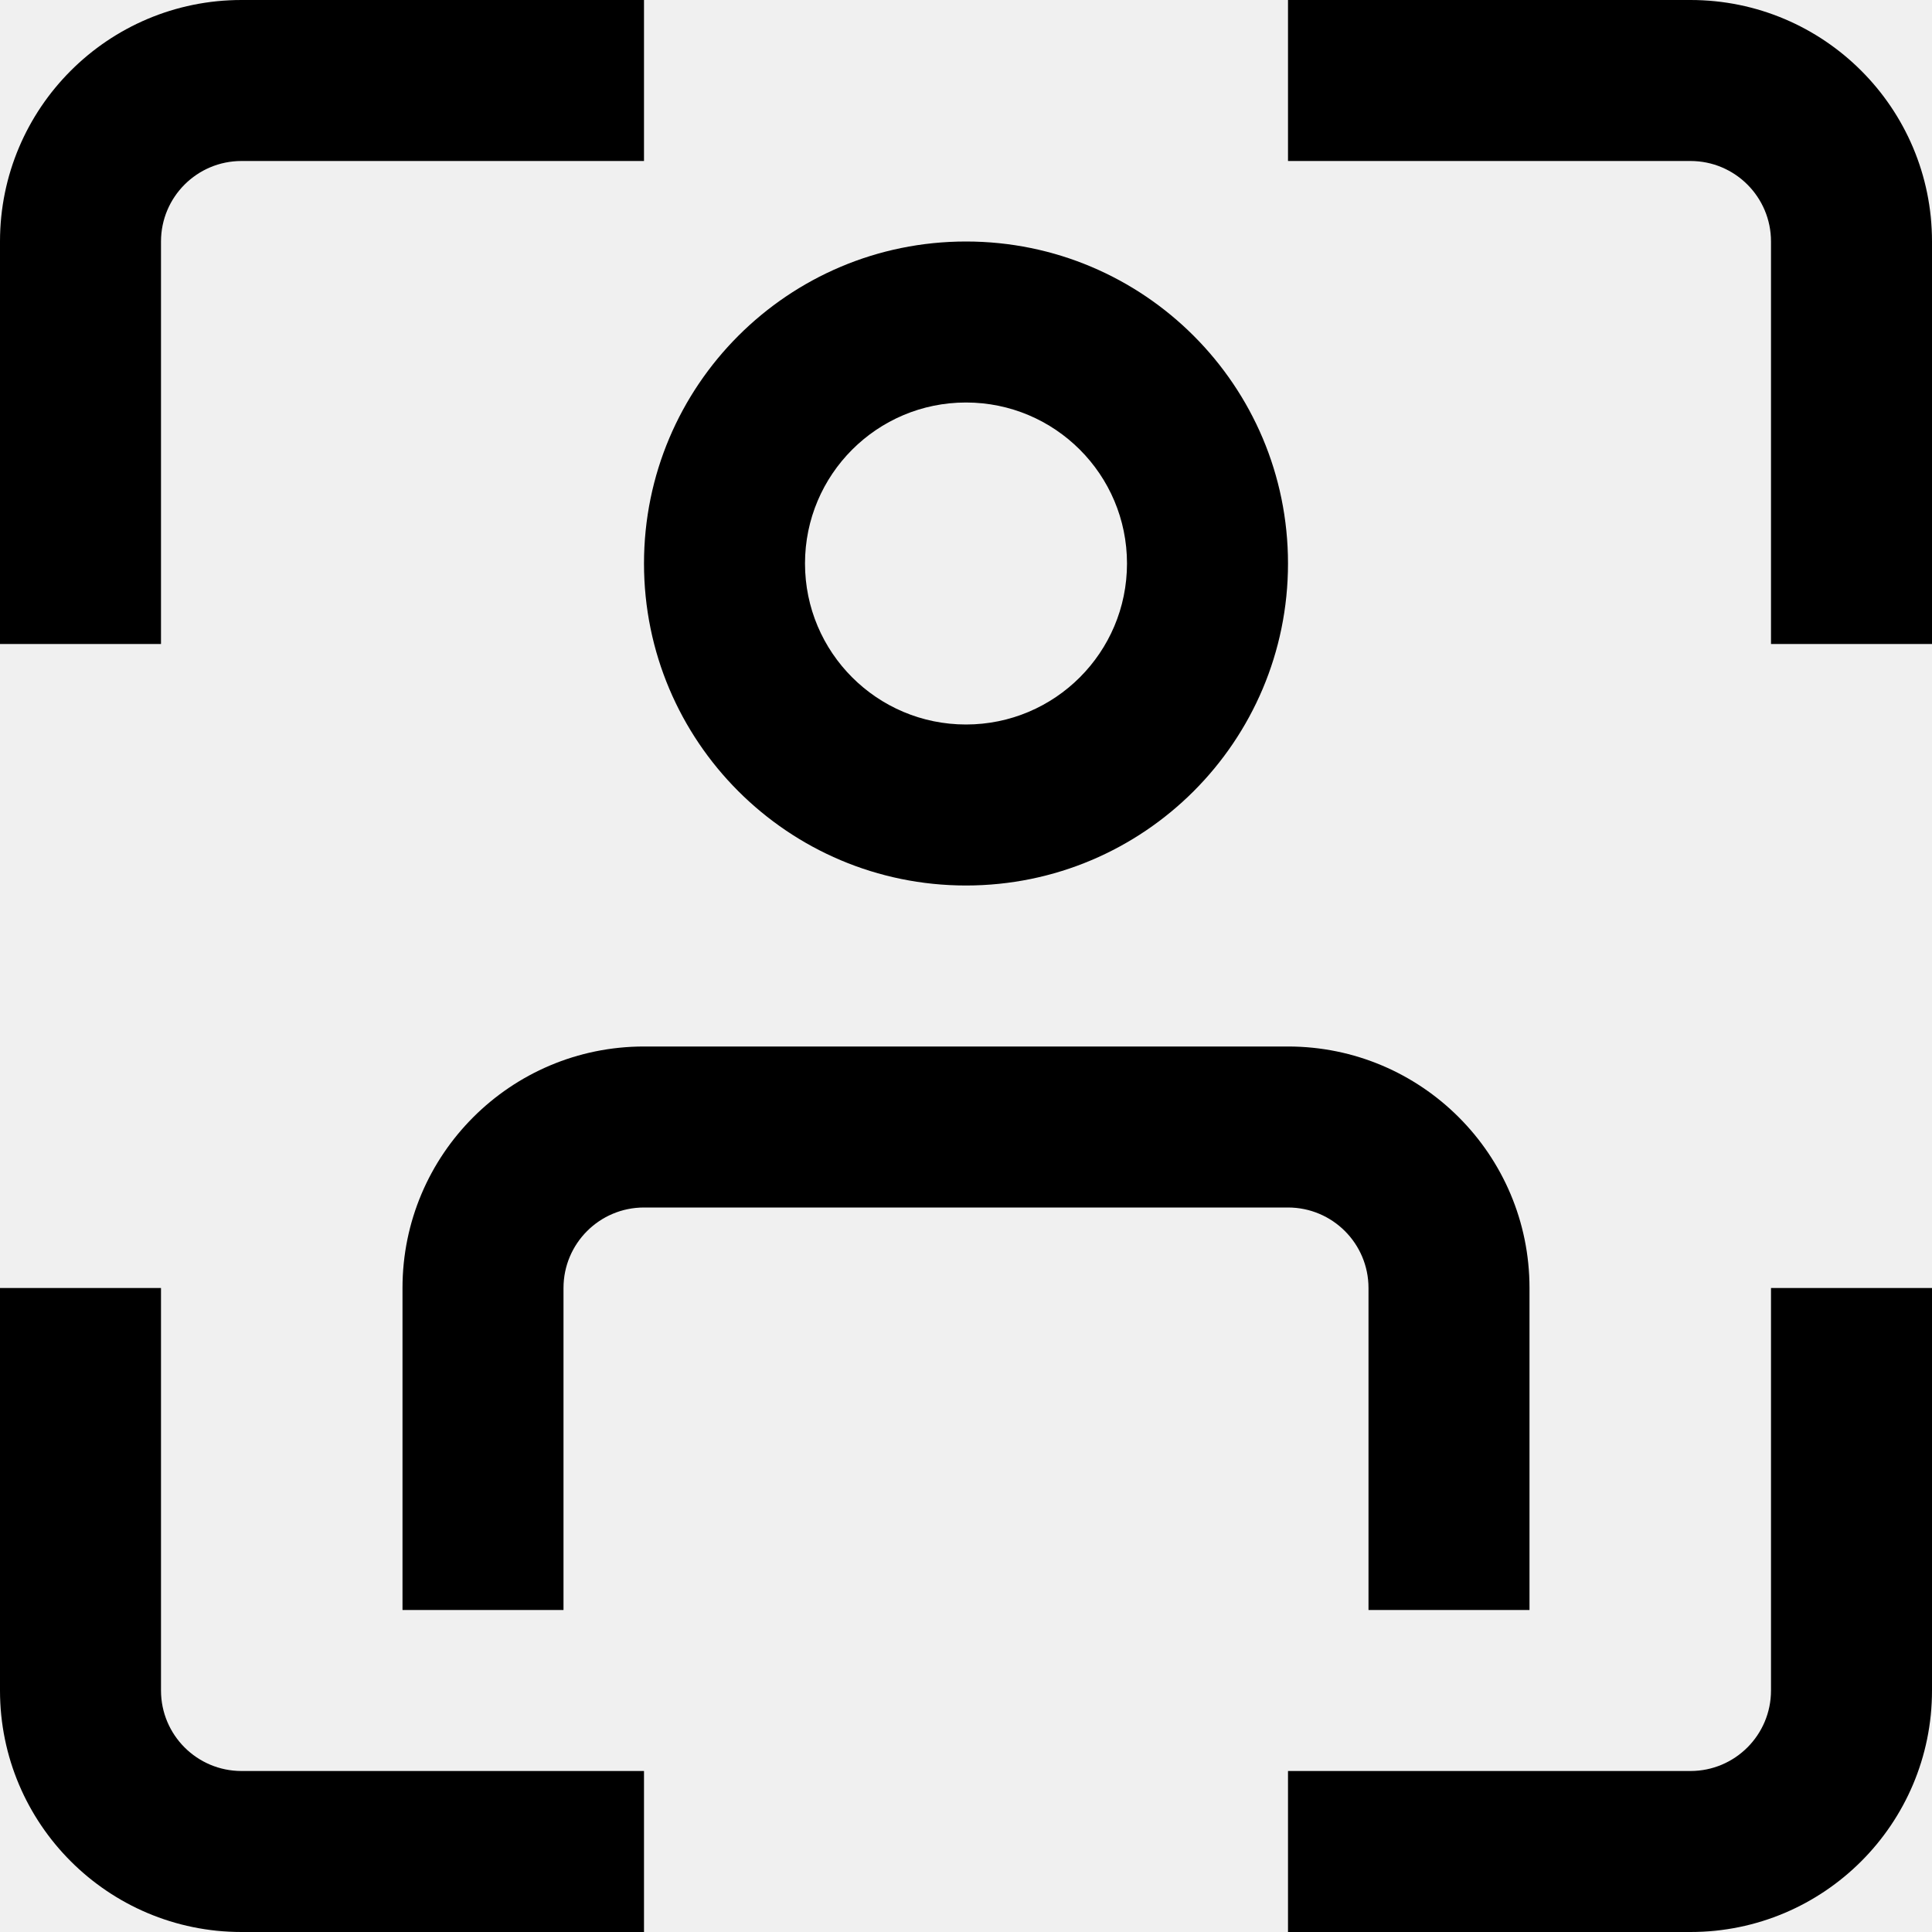
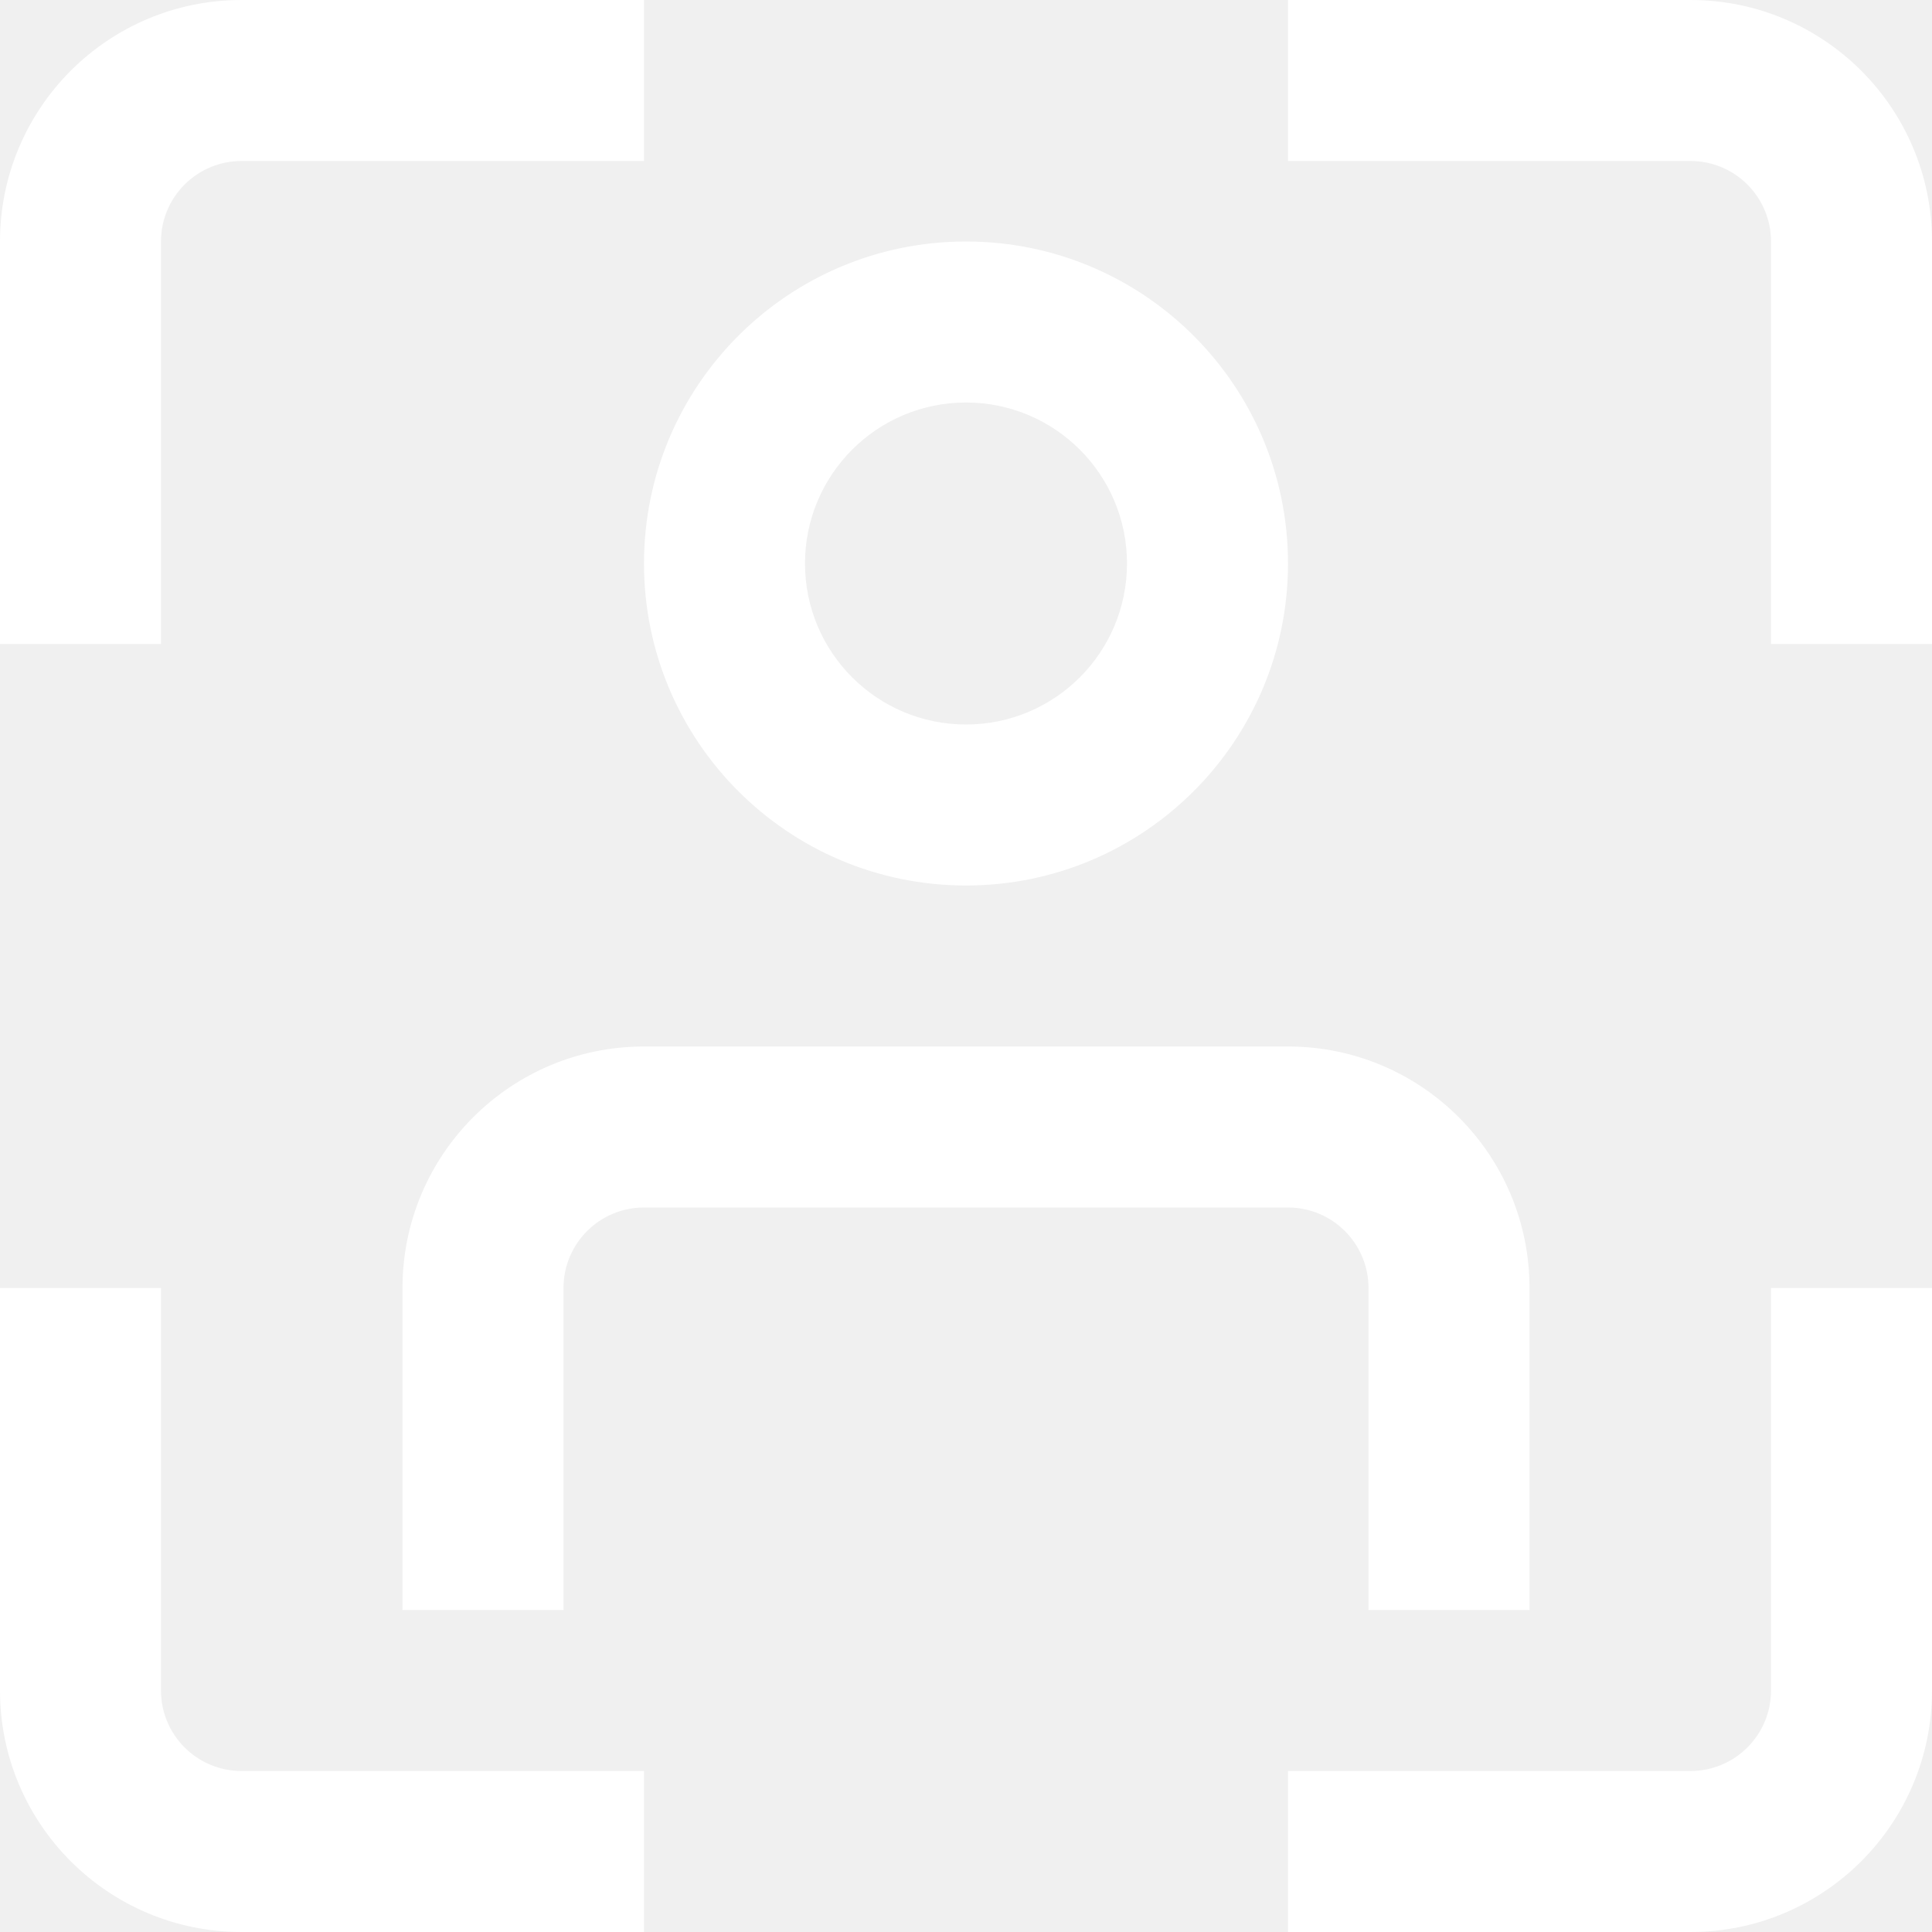
- <svg xmlns="http://www.w3.org/2000/svg" viewBox="0 0 24 24" width="512" height="512">
+ <svg xmlns="http://www.w3.org/2000/svg" viewBox="0 0 24 24" width="512" height="512" style="fill:#ffffff">
  <defs>
    <filter id="white-glow">
      <feGaussianBlur in="SourceAlpha" stdDeviation="0.5" />
      <feOffset dx="0" dy="0" result="offsetblur" />
      <feFlood flood-color="#ffffff" />
      <feComposite in2="offsetblur" operator="in" />
      <feMerge>
        <feMergeNode />
        <feMergeNode in="SourceGraphic" />
      </feMerge>
    </filter>
  </defs>
  <g id="_01_align_center" data-name="01 align center">
    <path d="M21,24H16V22h5a1,1,0,0,0,1-1V16h2v5A3,3,0,0,1,21,24Z" />
    <path d="M2,8H0V3A3,3,0,0,1,3,0H8V2H3A1,1,0,0,0,2,3Z" />
    <path d="M8,24H3a3,3,0,0,1-3-3V16H2v5a1,1,0,0,0,1,1H8Z" />
    <path d="M24,8H22V3a1,1,0,0,0-1-1H16V0h5a3,3,0,0,1,3,3Z" />
    <path d="M12,11a4,4,0,1,1,4-4A4,4,0,0,1,12,11Zm0-6a2,2,0,1,0,2,2A2,2,0,0,0,12,5Z" />
    <path d="M19,20H17V16a1,1,0,0,0-1-1H8a1,1,0,0,0-1,1v4H5V16a3,3,0,0,1,3-3h8a3,3,0,0,1,3,3Z" />
  </g>
</svg>
